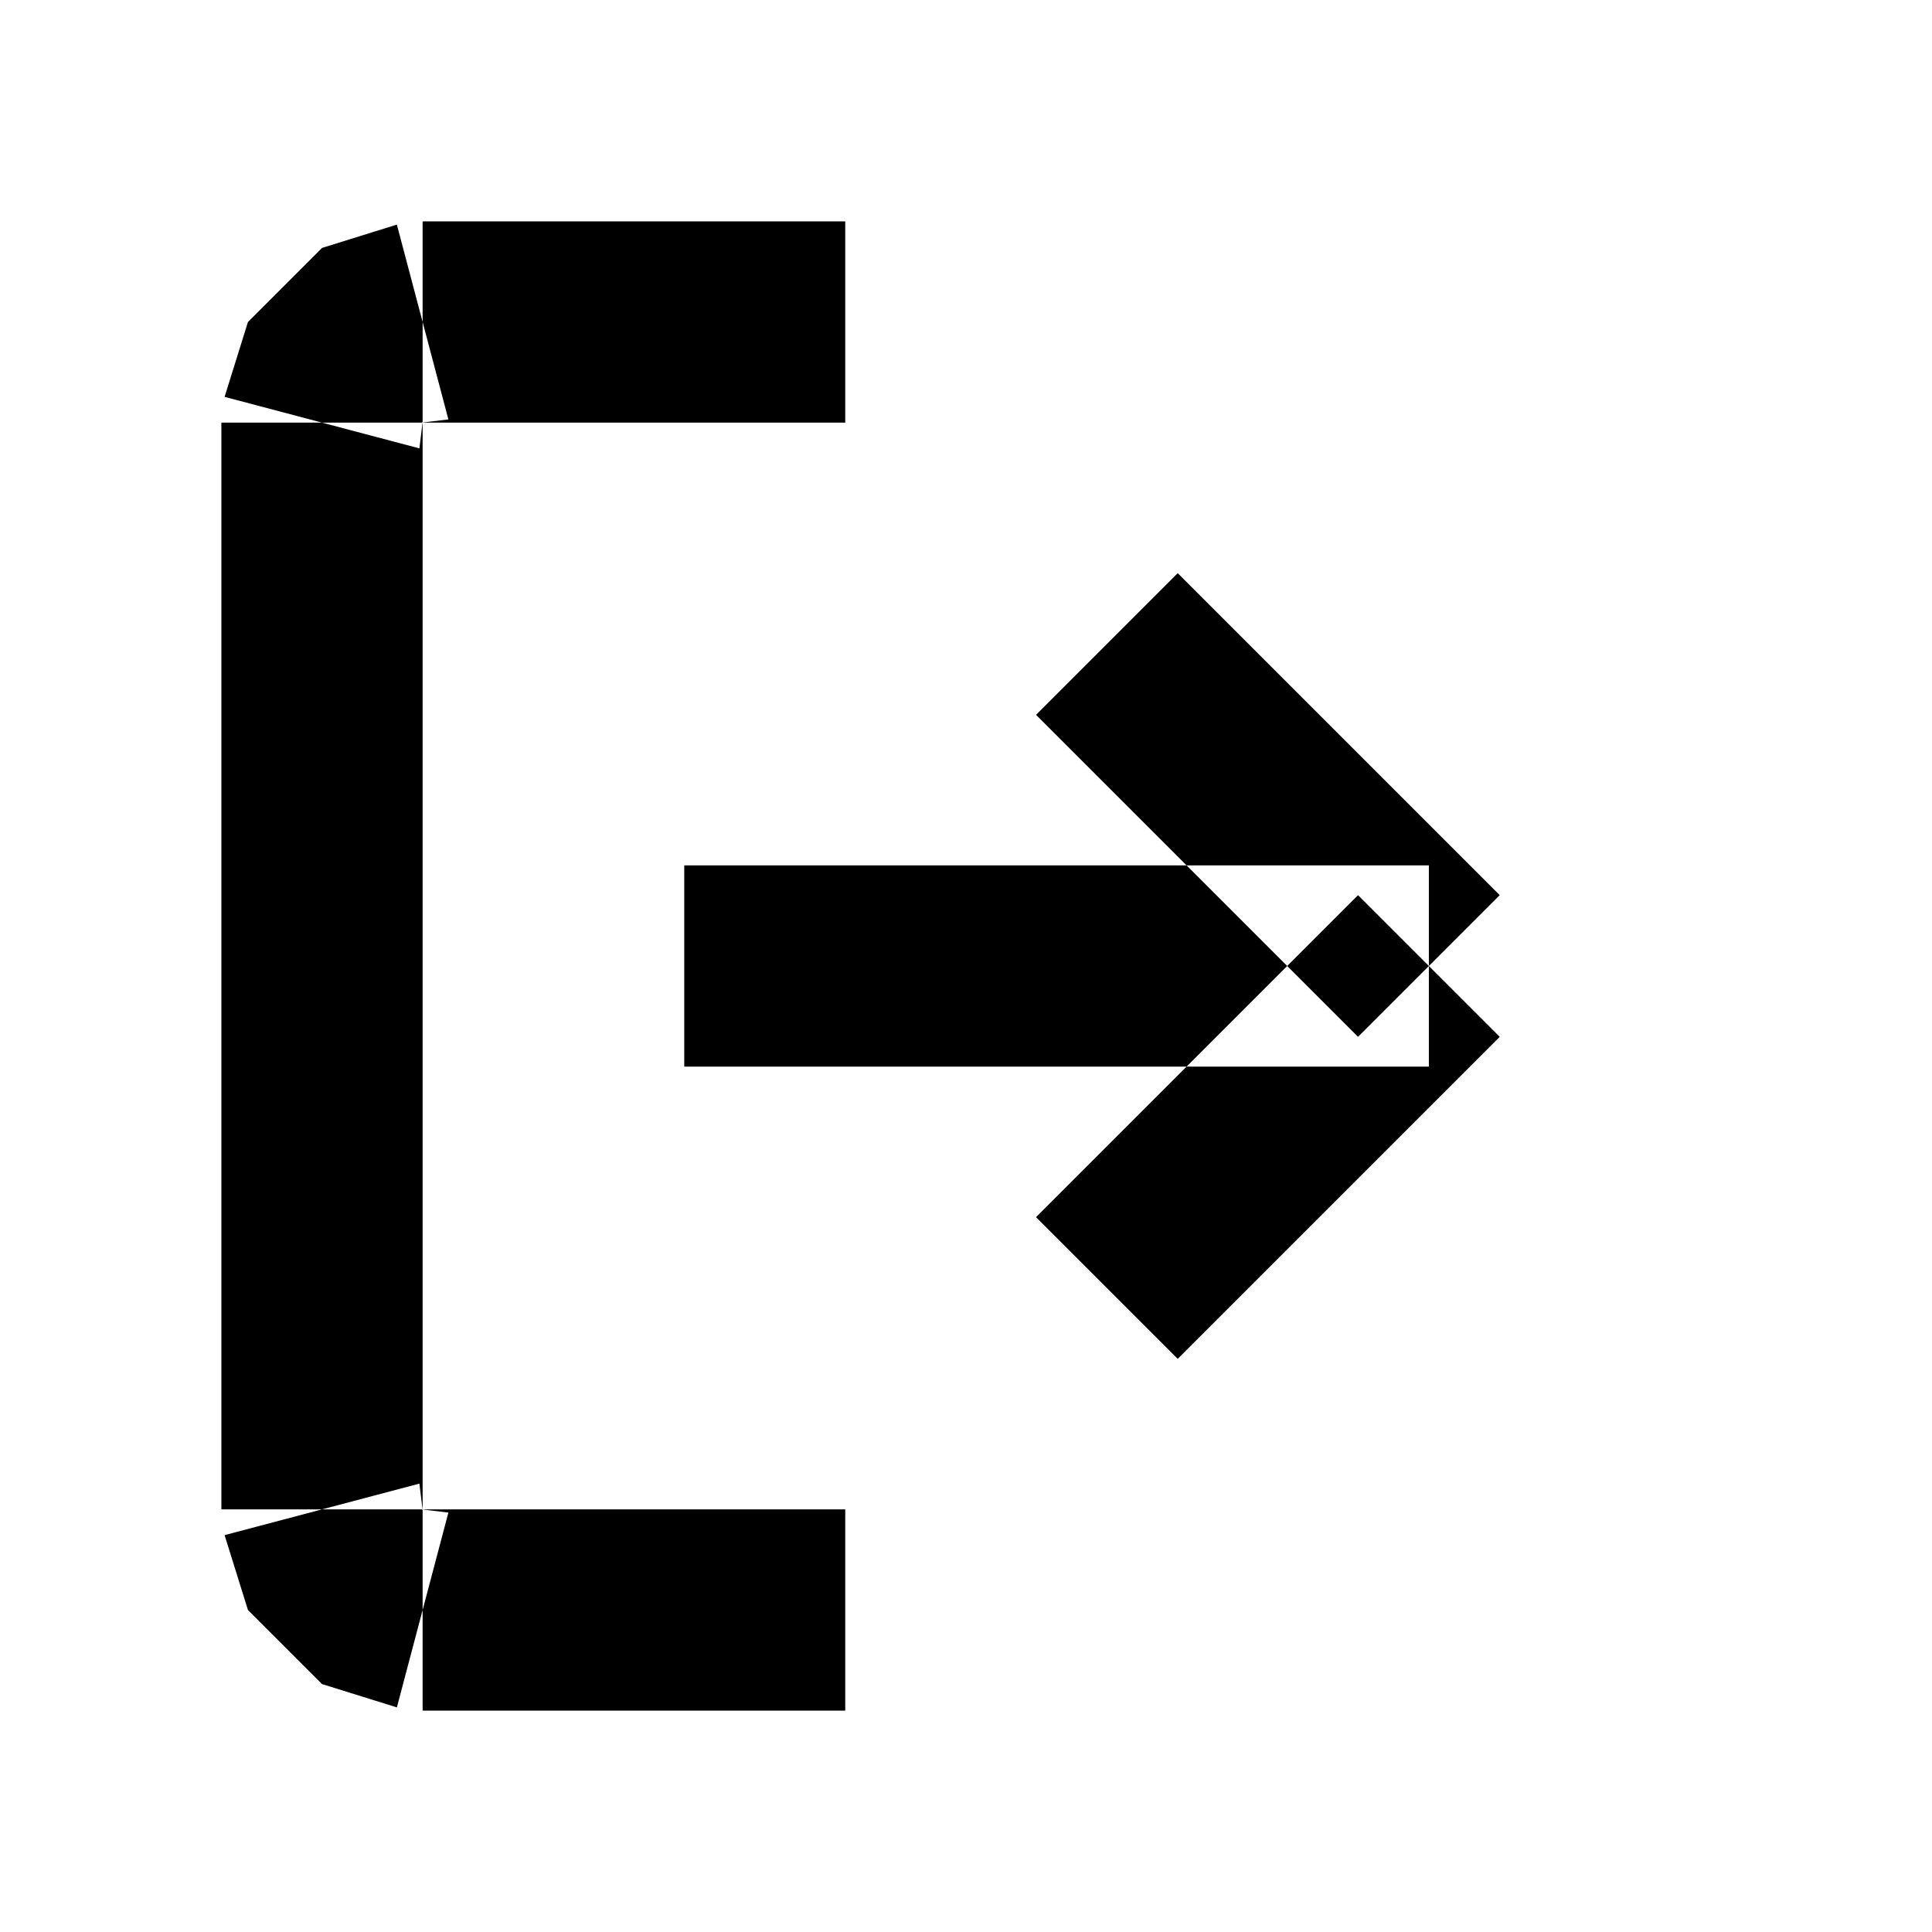
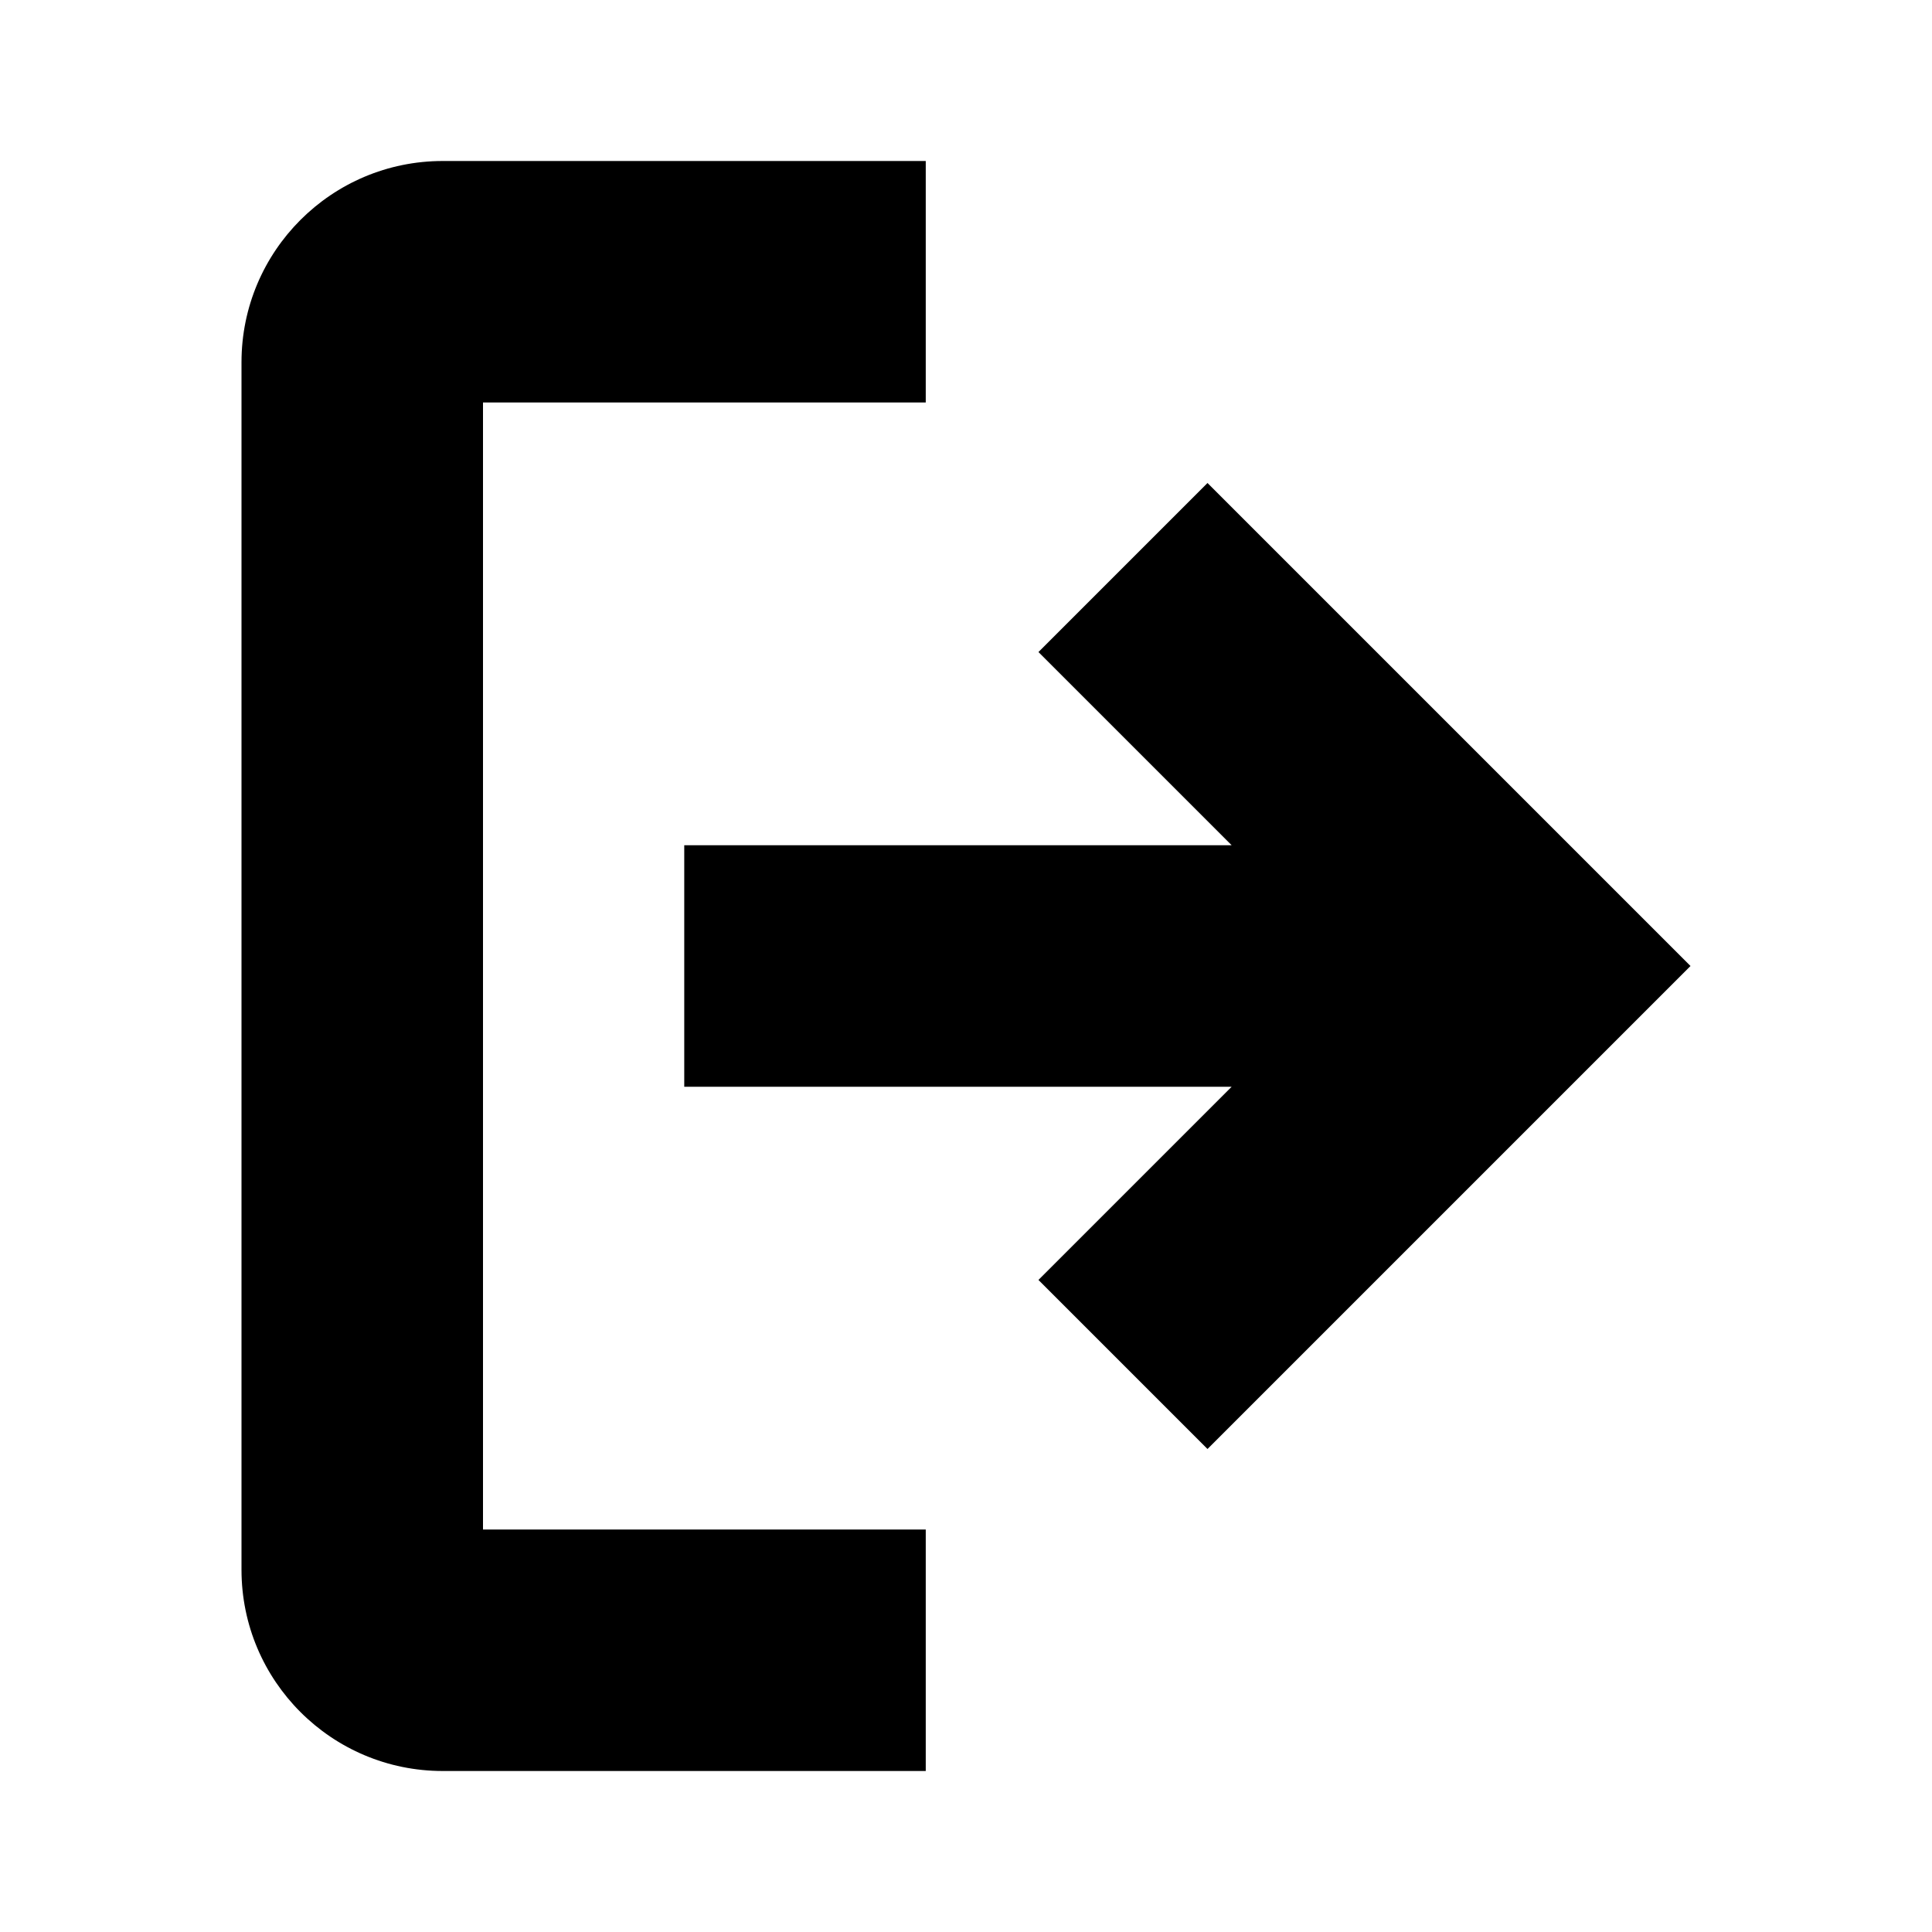
<svg xmlns="http://www.w3.org/2000/svg" width="24" height="24" viewBox="0 0 24 24" fill="currentColor" stroke="none" stroke-width="2.24" stroke-linecap="round" stroke-linejoin="round" fill-rule="evenodd" clip-rule="evenodd" aria-hidden="true">
-   <path d="M10.5 2.75 L9.75 2.75 L9 2.75 L8.25 2.75 L7.5 2.75 L6.75 2.75 L6 2.75 L5.25 2.75 L5.25 5.25 L6 5.25 L6.75 5.25 L7.5 5.25 L8.25 5.25 L9 5.25 L9.75 5.25 L10.5 5.25 z M4.93 2.79 L4 3.08 L3.08 4 L2.79 4.93 L5.21 5.57 L5.25 5.24 L5.24 5.25 L5.57 5.21 z M2.75 5.25 L2.75 6.04 L2.75 6.84 L2.75 7.63 L2.75 8.43 L2.75 9.22 L2.75 10.01 L2.75 10.81 L2.75 11.6 L2.75 12.4 L2.75 13.19 L2.75 13.99 L2.75 14.78 L2.75 15.57 L2.75 16.37 L2.75 17.16 L2.75 17.96 L2.75 18.75 L5.25 18.75 L5.25 17.96 L5.25 17.16 L5.25 16.37 L5.25 15.57 L5.25 14.78 L5.25 13.99 L5.25 13.19 L5.25 12.4 L5.25 11.6 L5.25 10.81 L5.25 10.01 L5.25 9.22 L5.25 8.43 L5.25 7.63 L5.25 6.84 L5.25 6.04 L5.25 5.25 z M2.79 19.07 L3.08 20 L4 20.92 L4.93 21.21 L5.57 18.79 L5.24 18.75 L5.25 18.76 L5.21 18.43 z M5.25 21.25 L6 21.25 L6.75 21.25 L7.5 21.25 L8.25 21.25 L9 21.25 L9.75 21.25 L10.5 21.25 L10.5 18.75 L9.75 18.75 L9 18.75 L8.25 18.75 L7.5 18.75 L6.75 18.75 L6 18.75 L5.25 18.75 z M12.87 8.88 L13.37 9.38 L13.87 9.88 L14.37 10.38 L14.87 10.88 L15.37 11.38 L15.87 11.88 L16.37 12.38 L16.87 12.88 L18.63 11.12 L18.13 10.62 L17.63 10.12 L17.13 9.62 L16.63 9.12 L16.13 8.62 L15.63 8.12 L15.13 7.62 L14.63 7.12 z M16.87 11.12 L16.37 11.62 L15.87 12.12 L15.37 12.62 L14.87 13.12 L14.37 13.62 L13.87 14.12 L13.37 14.62 L12.87 15.12 L14.63 16.88 L15.13 16.38 L15.63 15.88 L16.13 15.38 L16.63 14.88 L17.13 14.38 L17.63 13.88 L18.13 13.38 L18.63 12.88 z M8.5 13.25 L9.27 13.25 L10.04 13.25 L10.81 13.25 L11.58 13.25 L12.35 13.25 L13.13 13.25 L13.9 13.25 L14.67 13.25 L15.44 13.25 L16.21 13.25 L16.98 13.25 L17.75 13.25 L17.75 10.75 L16.98 10.75 L16.21 10.75 L15.44 10.75 L14.67 10.75 L13.9 10.75 L13.13 10.75 L12.35 10.75 L11.58 10.75 L10.81 10.75 L10.04 10.75 L9.27 10.75 L8.5 10.75 z" />
+   <path d="M3 4.5A2.5 2.5 0 0 1 5.5 2h6v3H6v14h5.5v3h-6A2.5 2.5 0 0 1 3 19.5zM15 6l6 6-6 6-2.1-2.1 2.4-2.4H8.5v-3h6.8l-2.4-2.4z" />
</svg>
